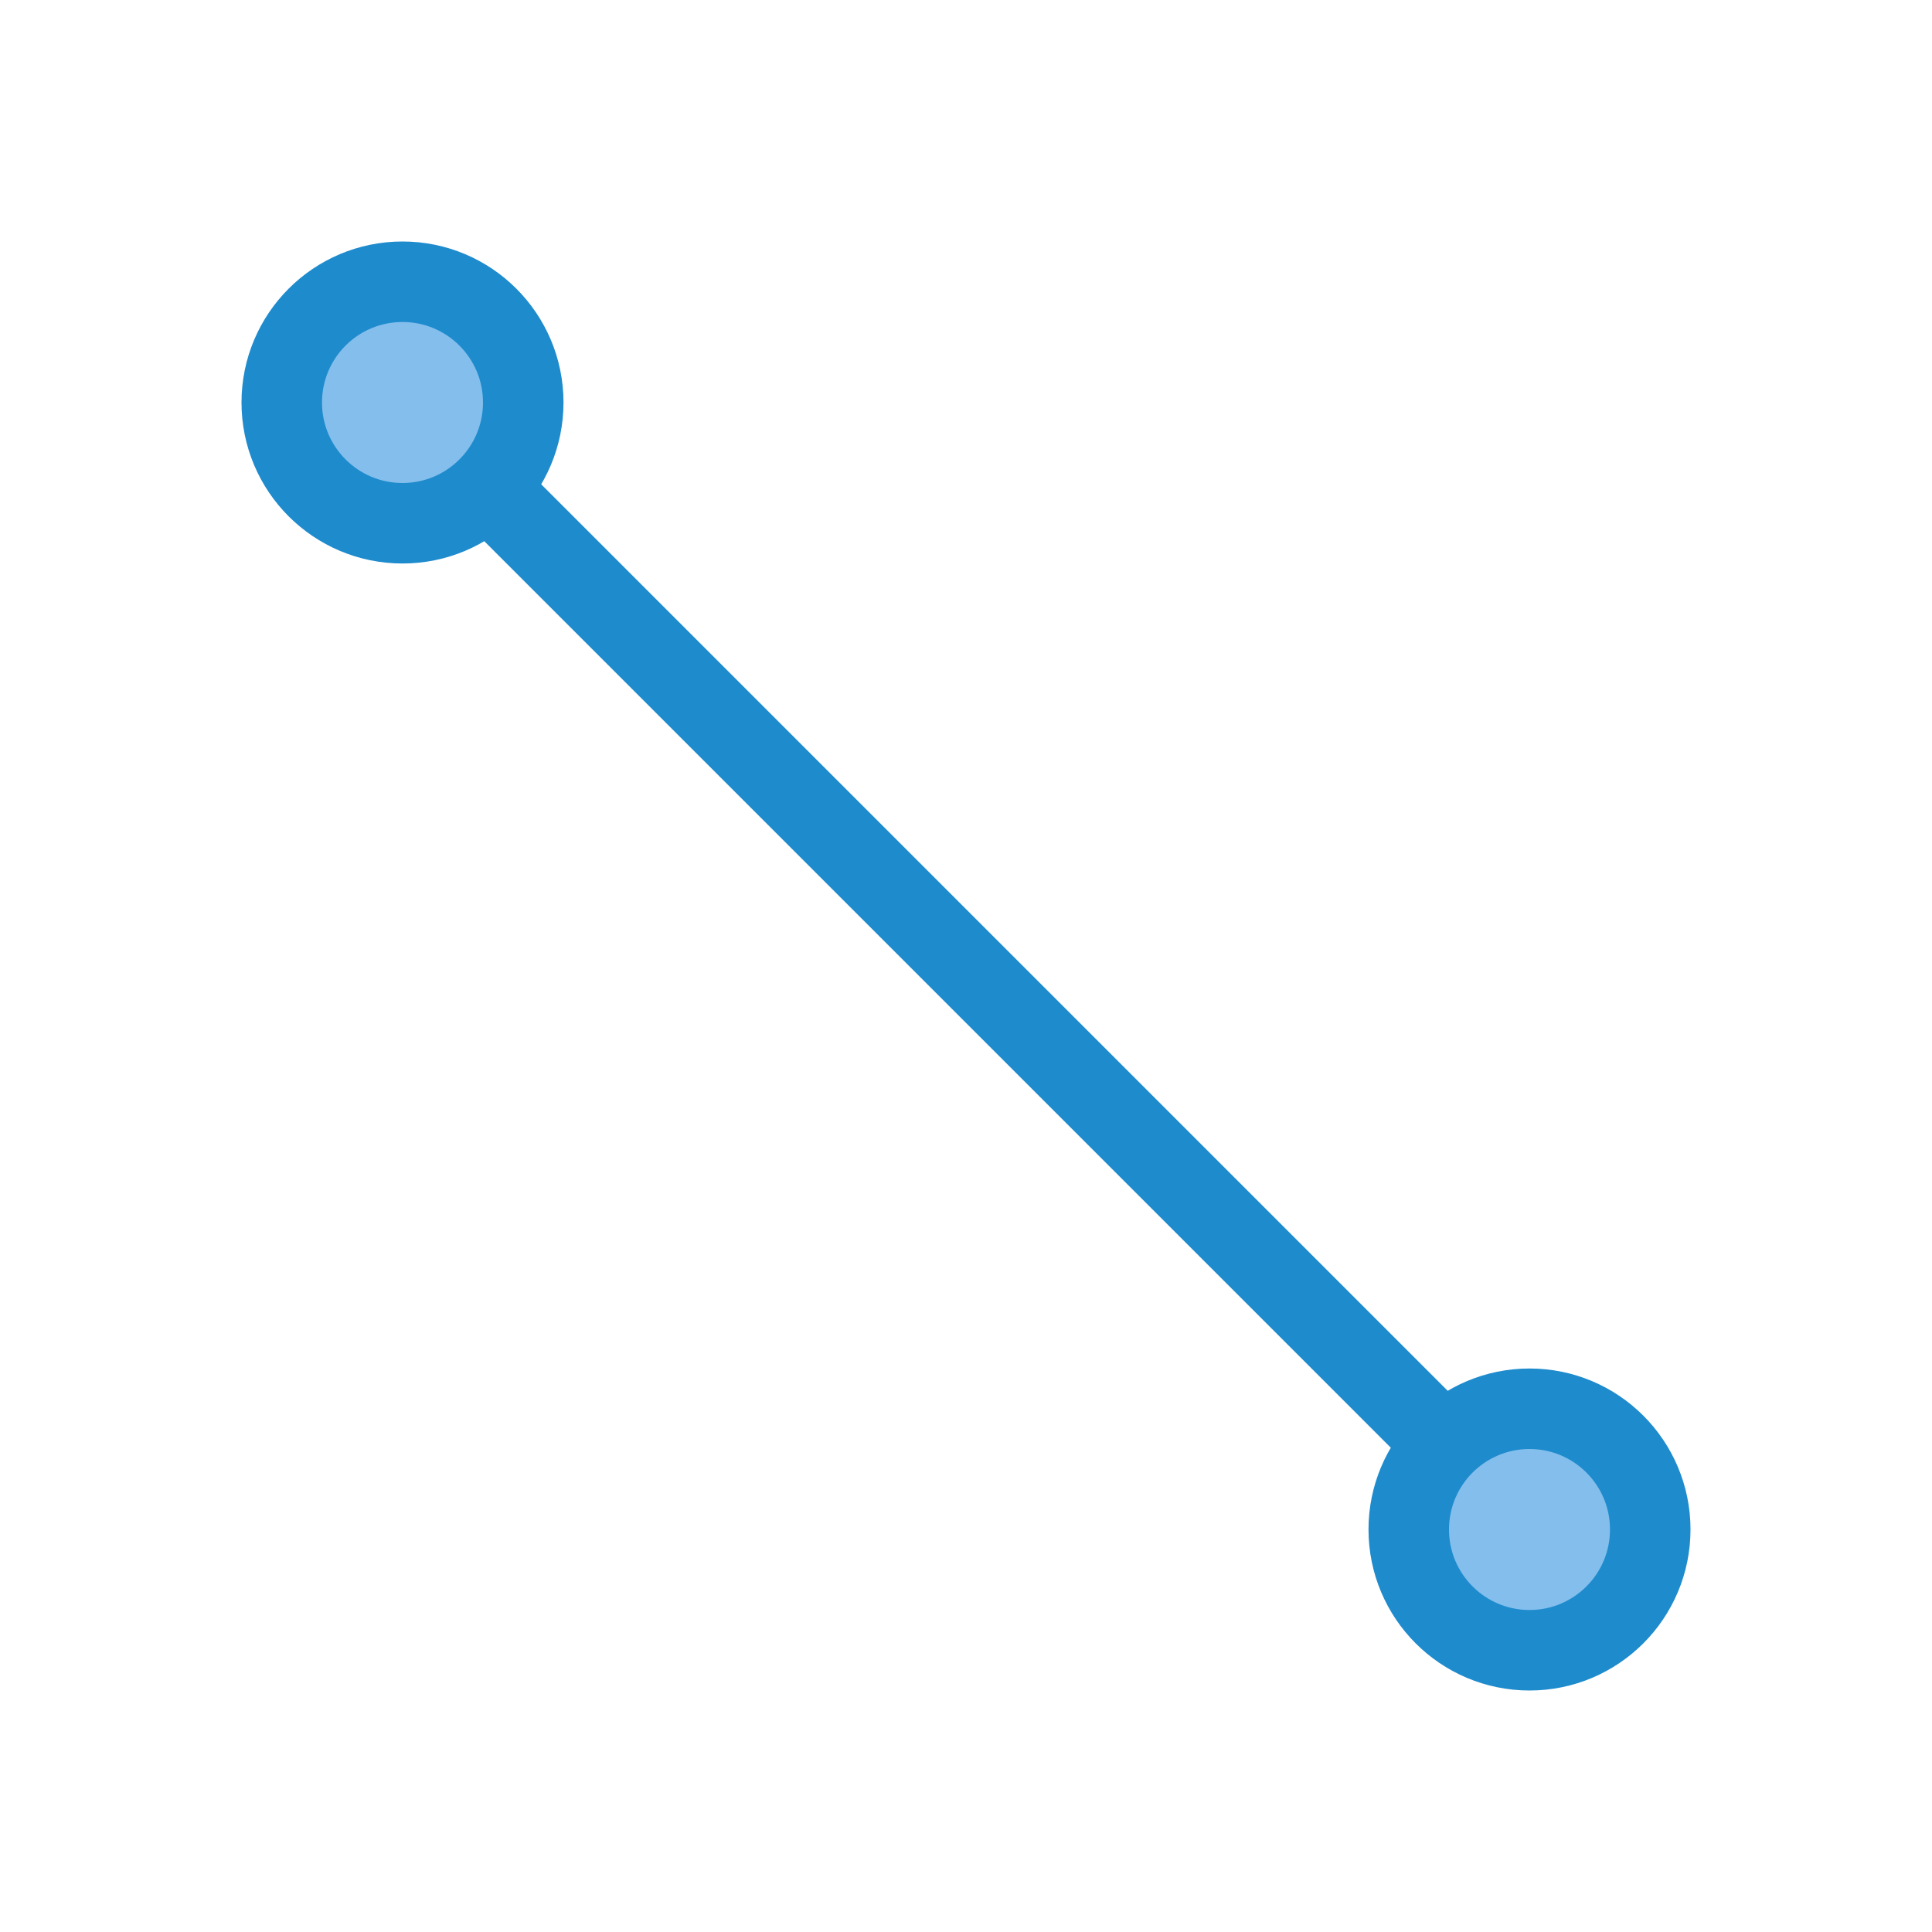
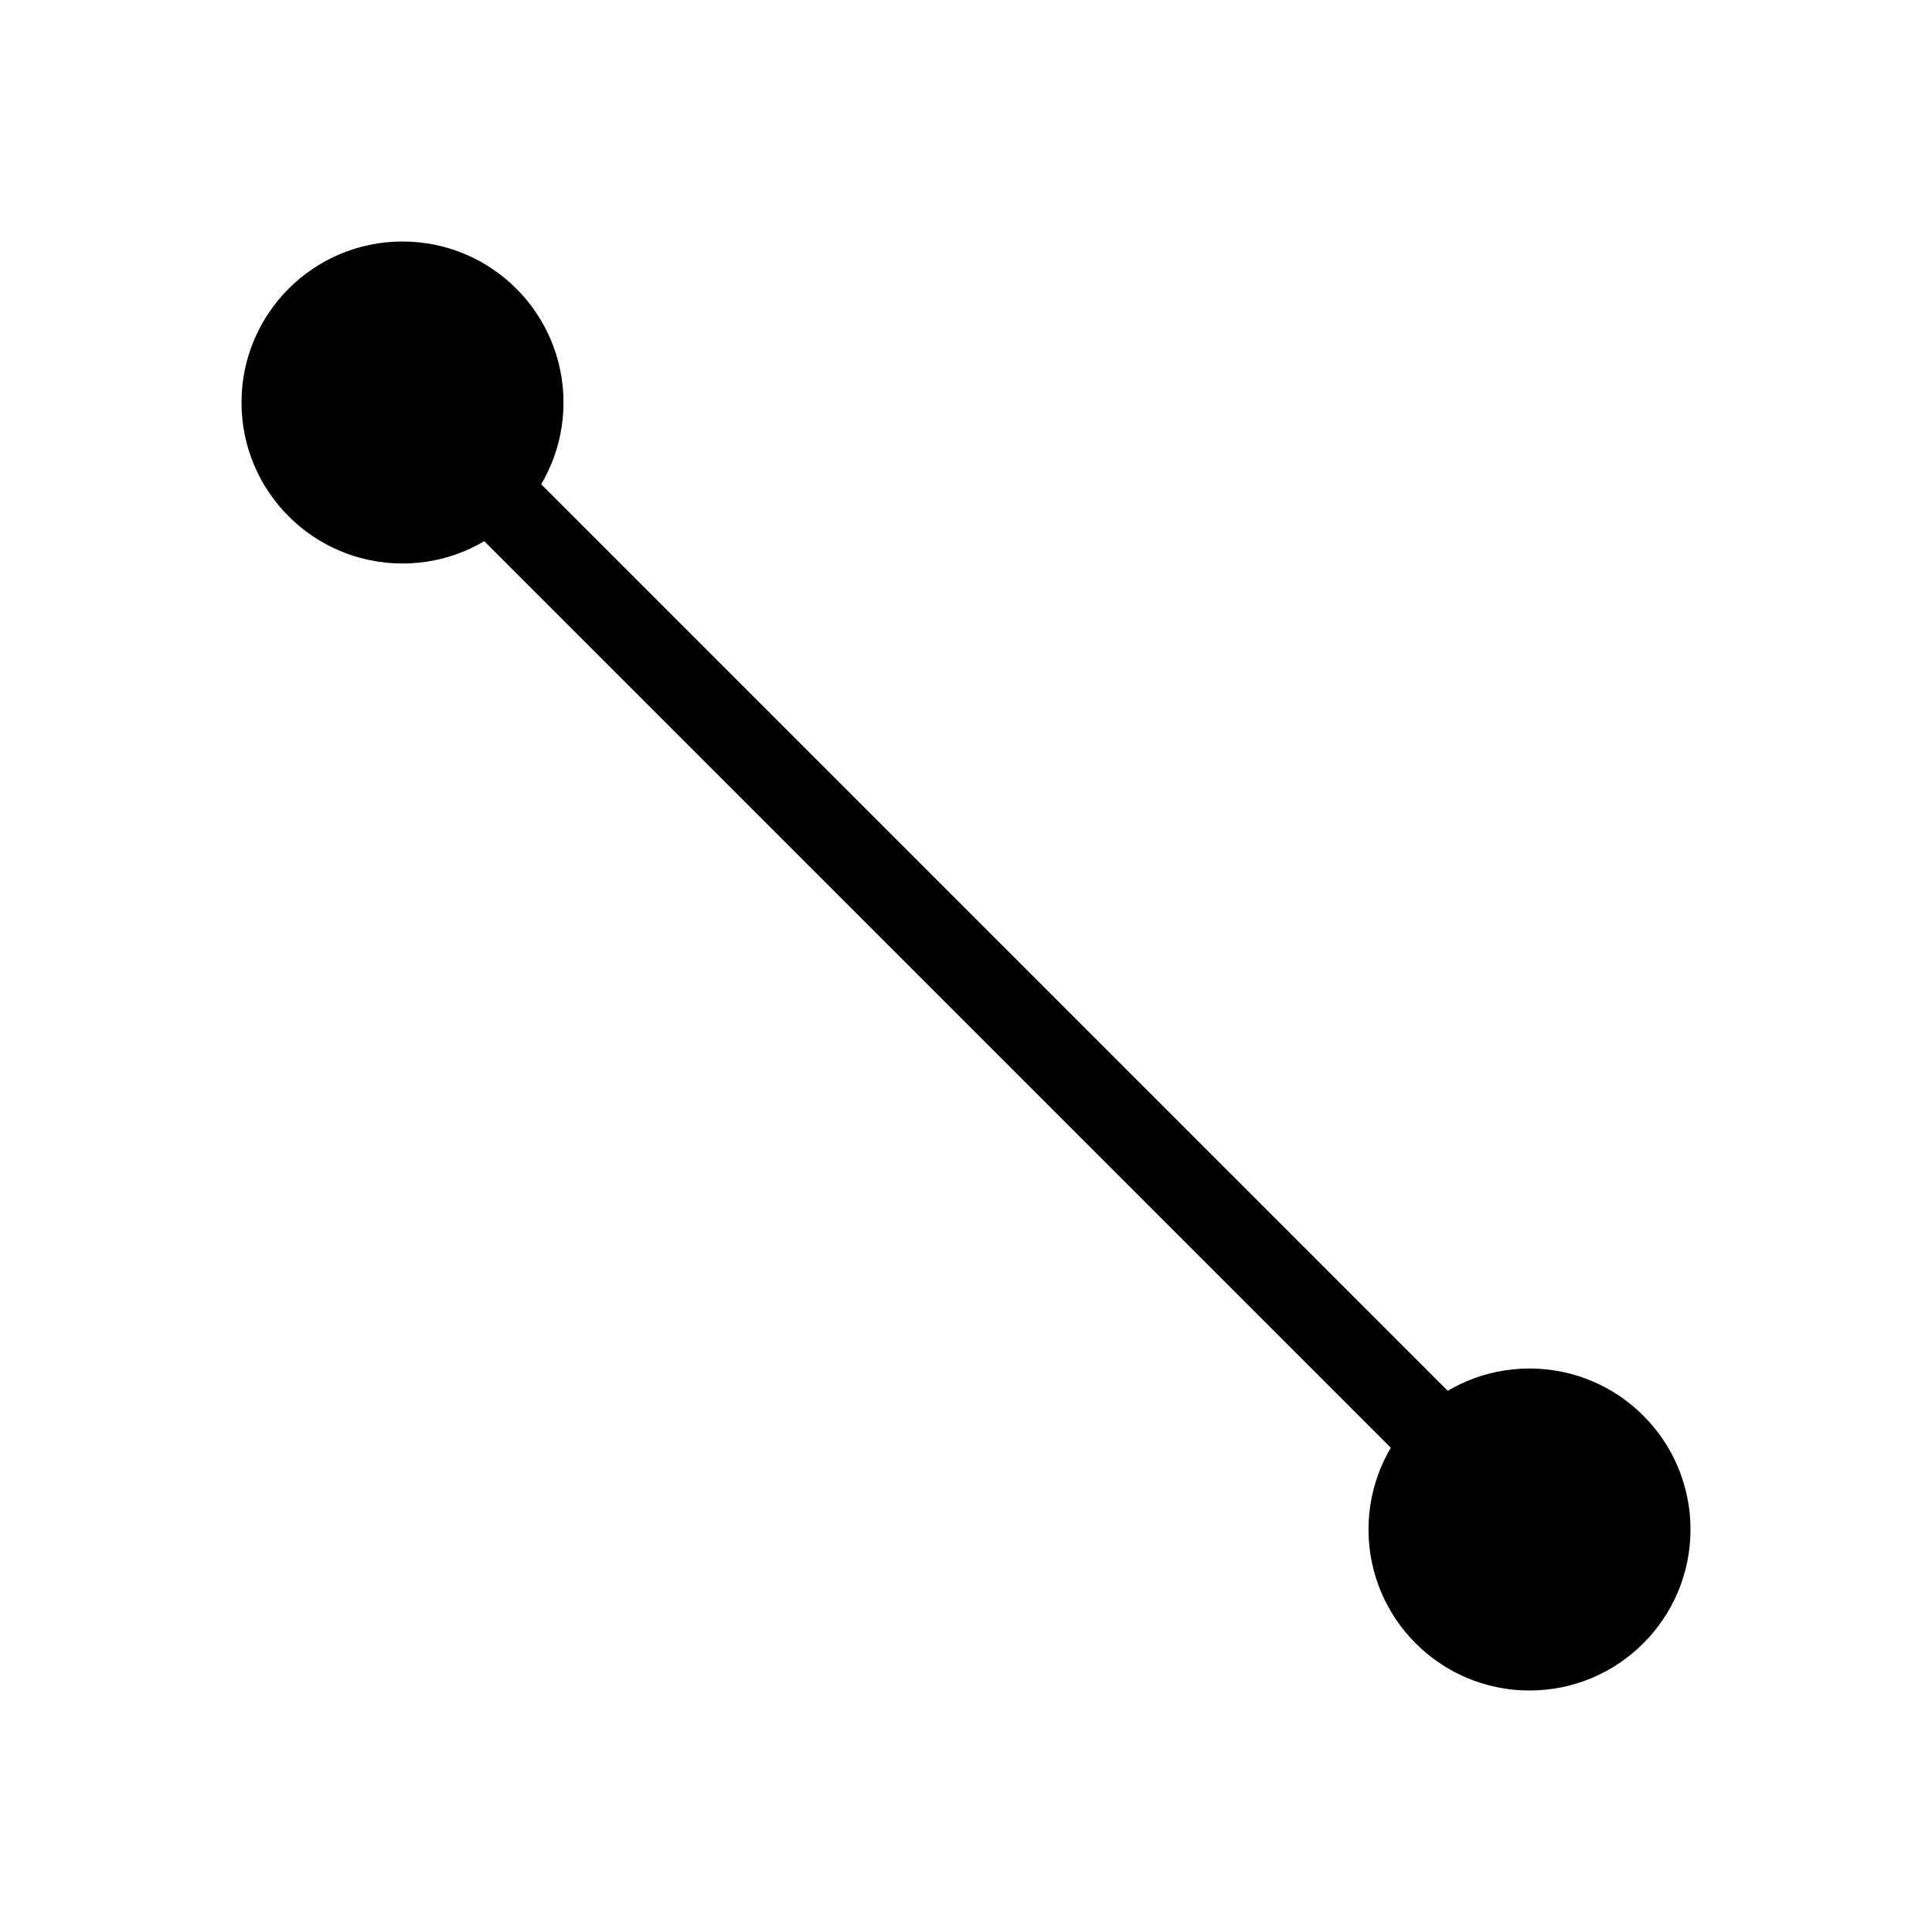
<svg xmlns="http://www.w3.org/2000/svg" viewBox="0 0 24 24">
-   <path class="icn icn--highlight-color-line" d="M 6,6 18,18" fill="none" stroke="#1e8bcd" stroke-linecap="round" stroke-linejoin="round" />
-   <path class="icn icn--highlight-color" d="M 6.5,5 A 1.5,1.5 0 0 1 5,6.5 1.5,1.5 0 0 1 3.5,5 1.5,1.5 0 0 1 5,3.5 1.5,1.5 0 0 1 6.5,5 Z" fill="#83beec" stroke="#1e8bcd" stroke-linecap="round" stroke-linejoin="round" />
-   <path class="icn icn--highlight-color" d="M 20.5,19 A 1.5,1.5 0 0 1 19,20.5 1.5,1.5 0 0 1 17.5,19 1.5,1.5 0 0 1 19,17.5 1.5,1.5 0 0 1 20.5,19 Z" fill="#83beec" stroke="#1e8bcd" stroke-linecap="round" stroke-linejoin="round" />
+   <path class="icn icn--highlight-color-line" d="M 6,6 18,18" fill="none" stroke="currentColor" stroke-linecap="round" stroke-linejoin="round" />
+   <path class="icn icn--highlight-color" d="M 6.5,5 A 1.5,1.5 0 0 1 5,6.5 1.5,1.5 0 0 1 3.5,5 1.5,1.5 0 0 1 5,3.5 1.5,1.5 0 0 1 6.5,5 Z" fill="currentColor" stroke="currentColor" stroke-linecap="round" stroke-linejoin="round" />
+   <path class="icn icn--highlight-color" d="M 20.5,19 A 1.5,1.5 0 0 1 19,20.5 1.5,1.5 0 0 1 17.5,19 1.5,1.5 0 0 1 19,17.5 1.5,1.5 0 0 1 20.5,19 Z" fill="currentColor" stroke="currentColor" stroke-linecap="round" stroke-linejoin="round" />
</svg>
